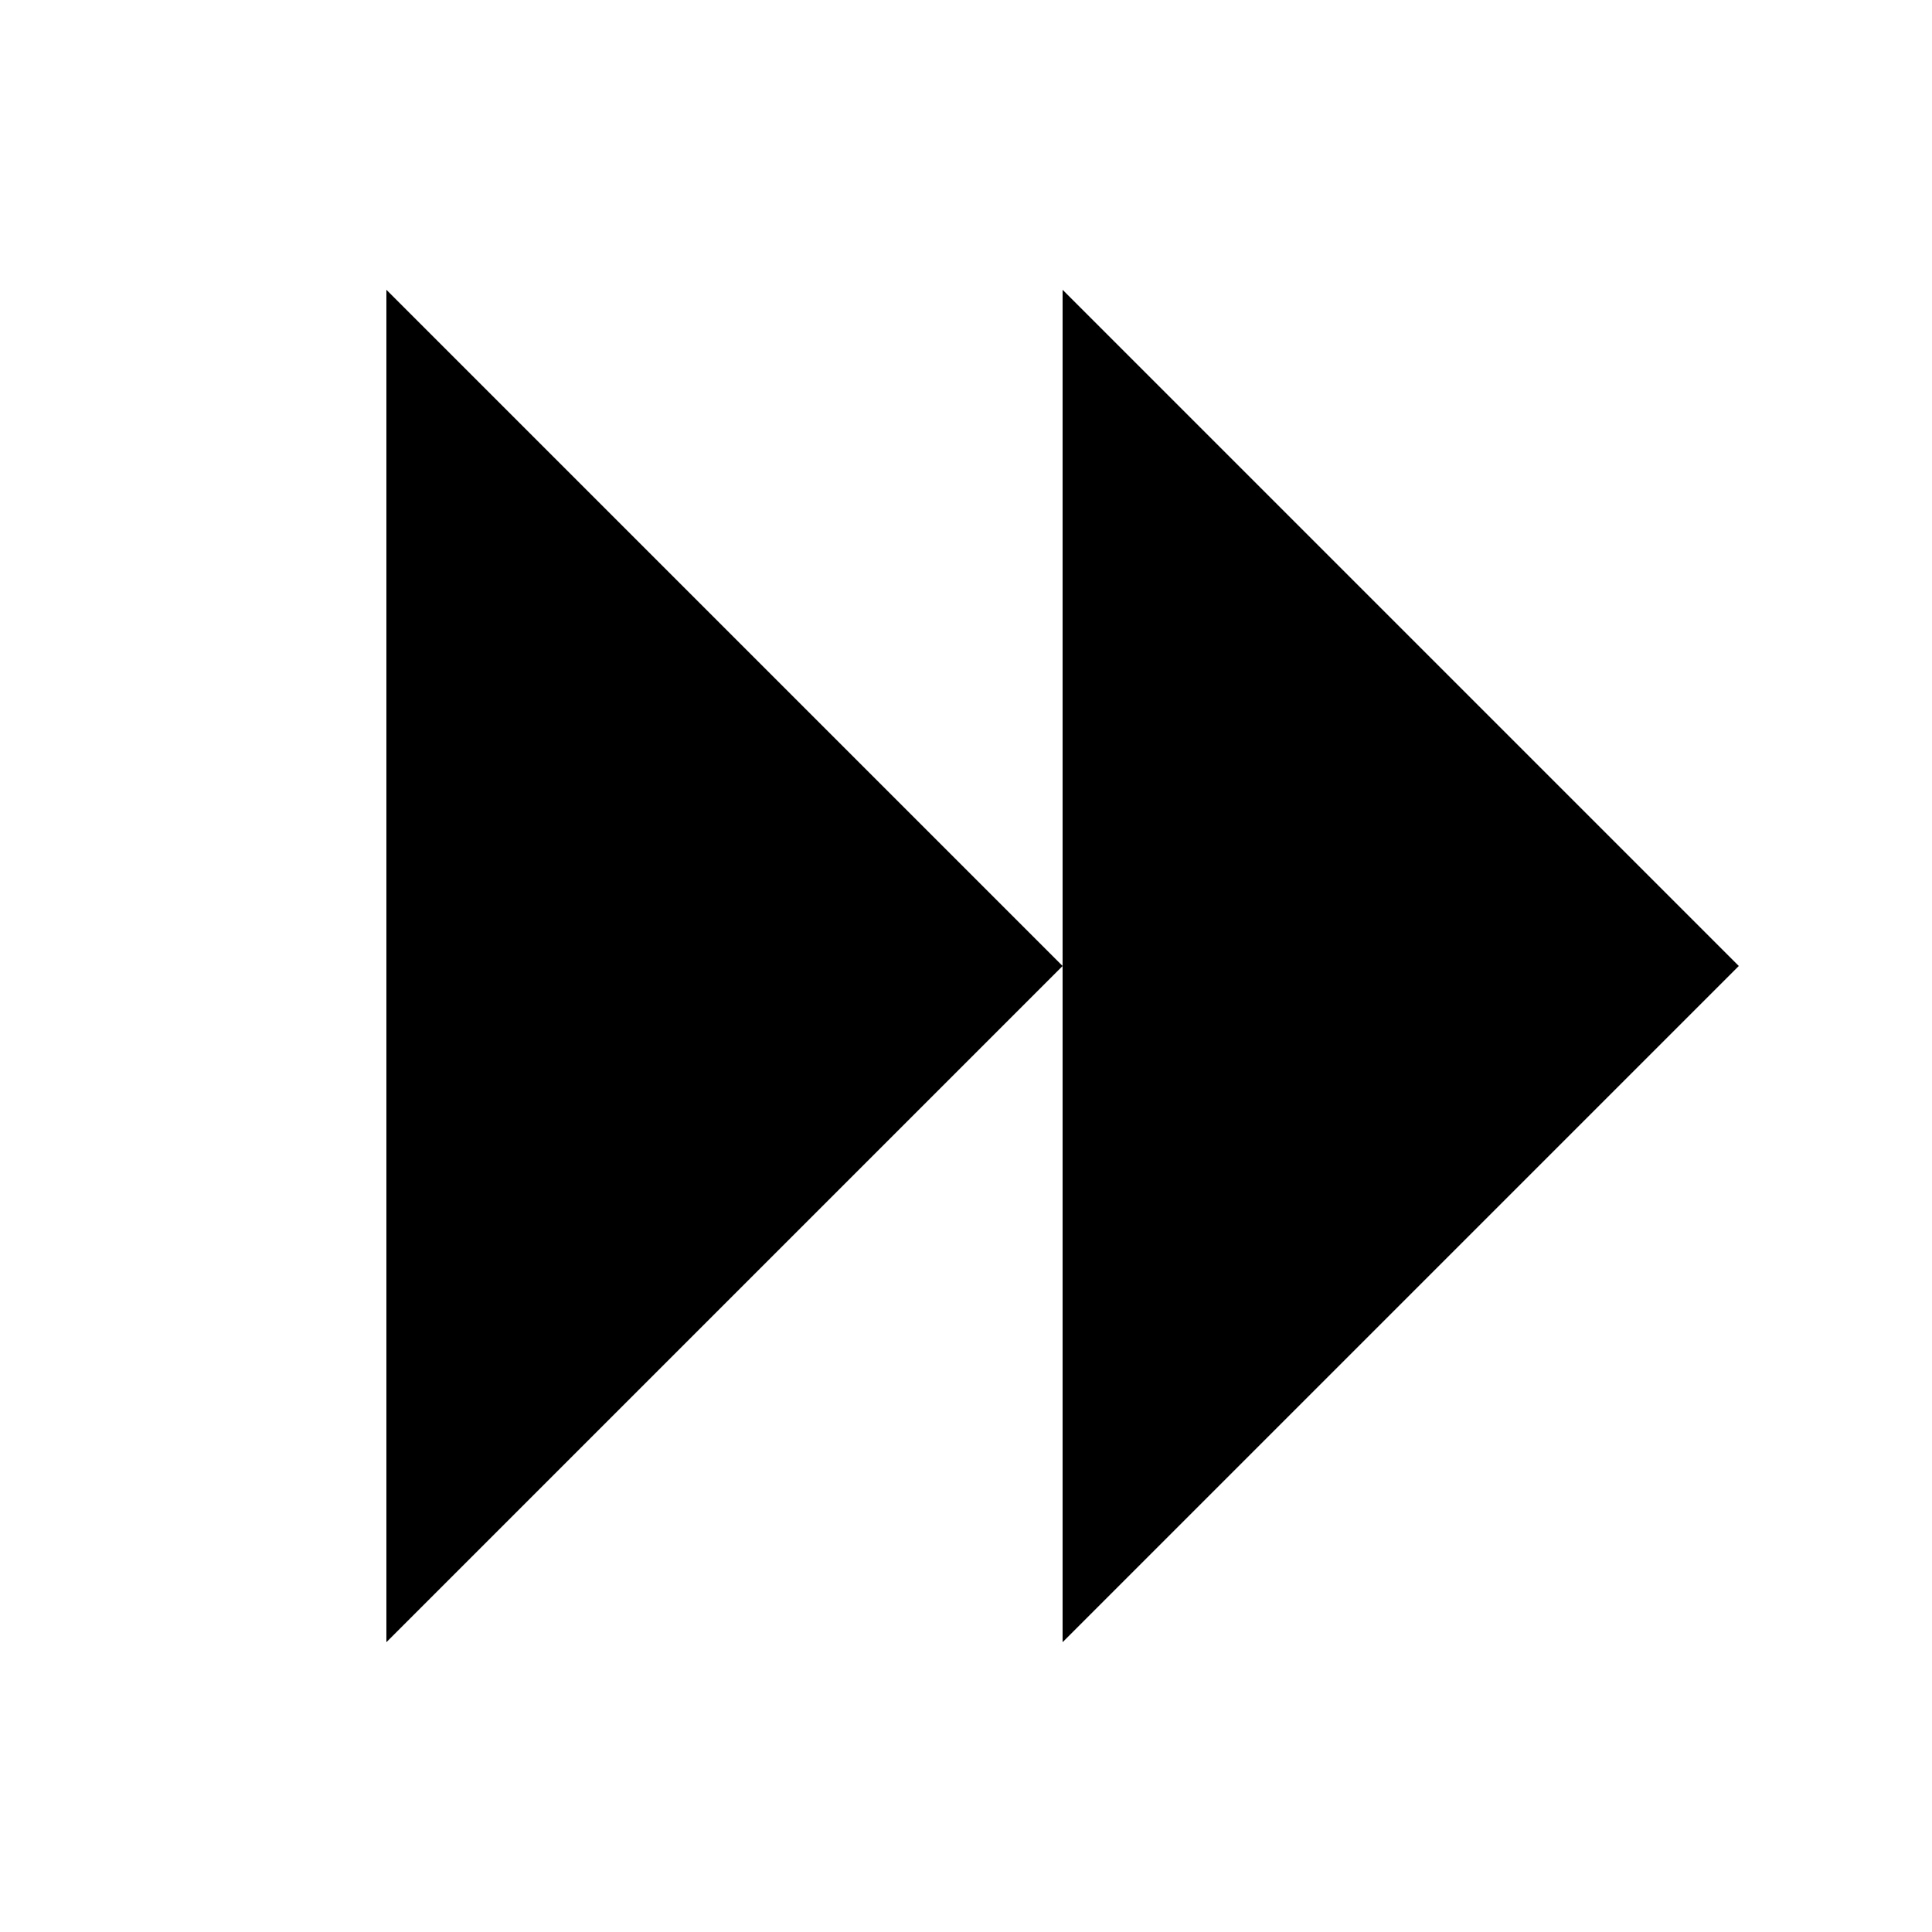
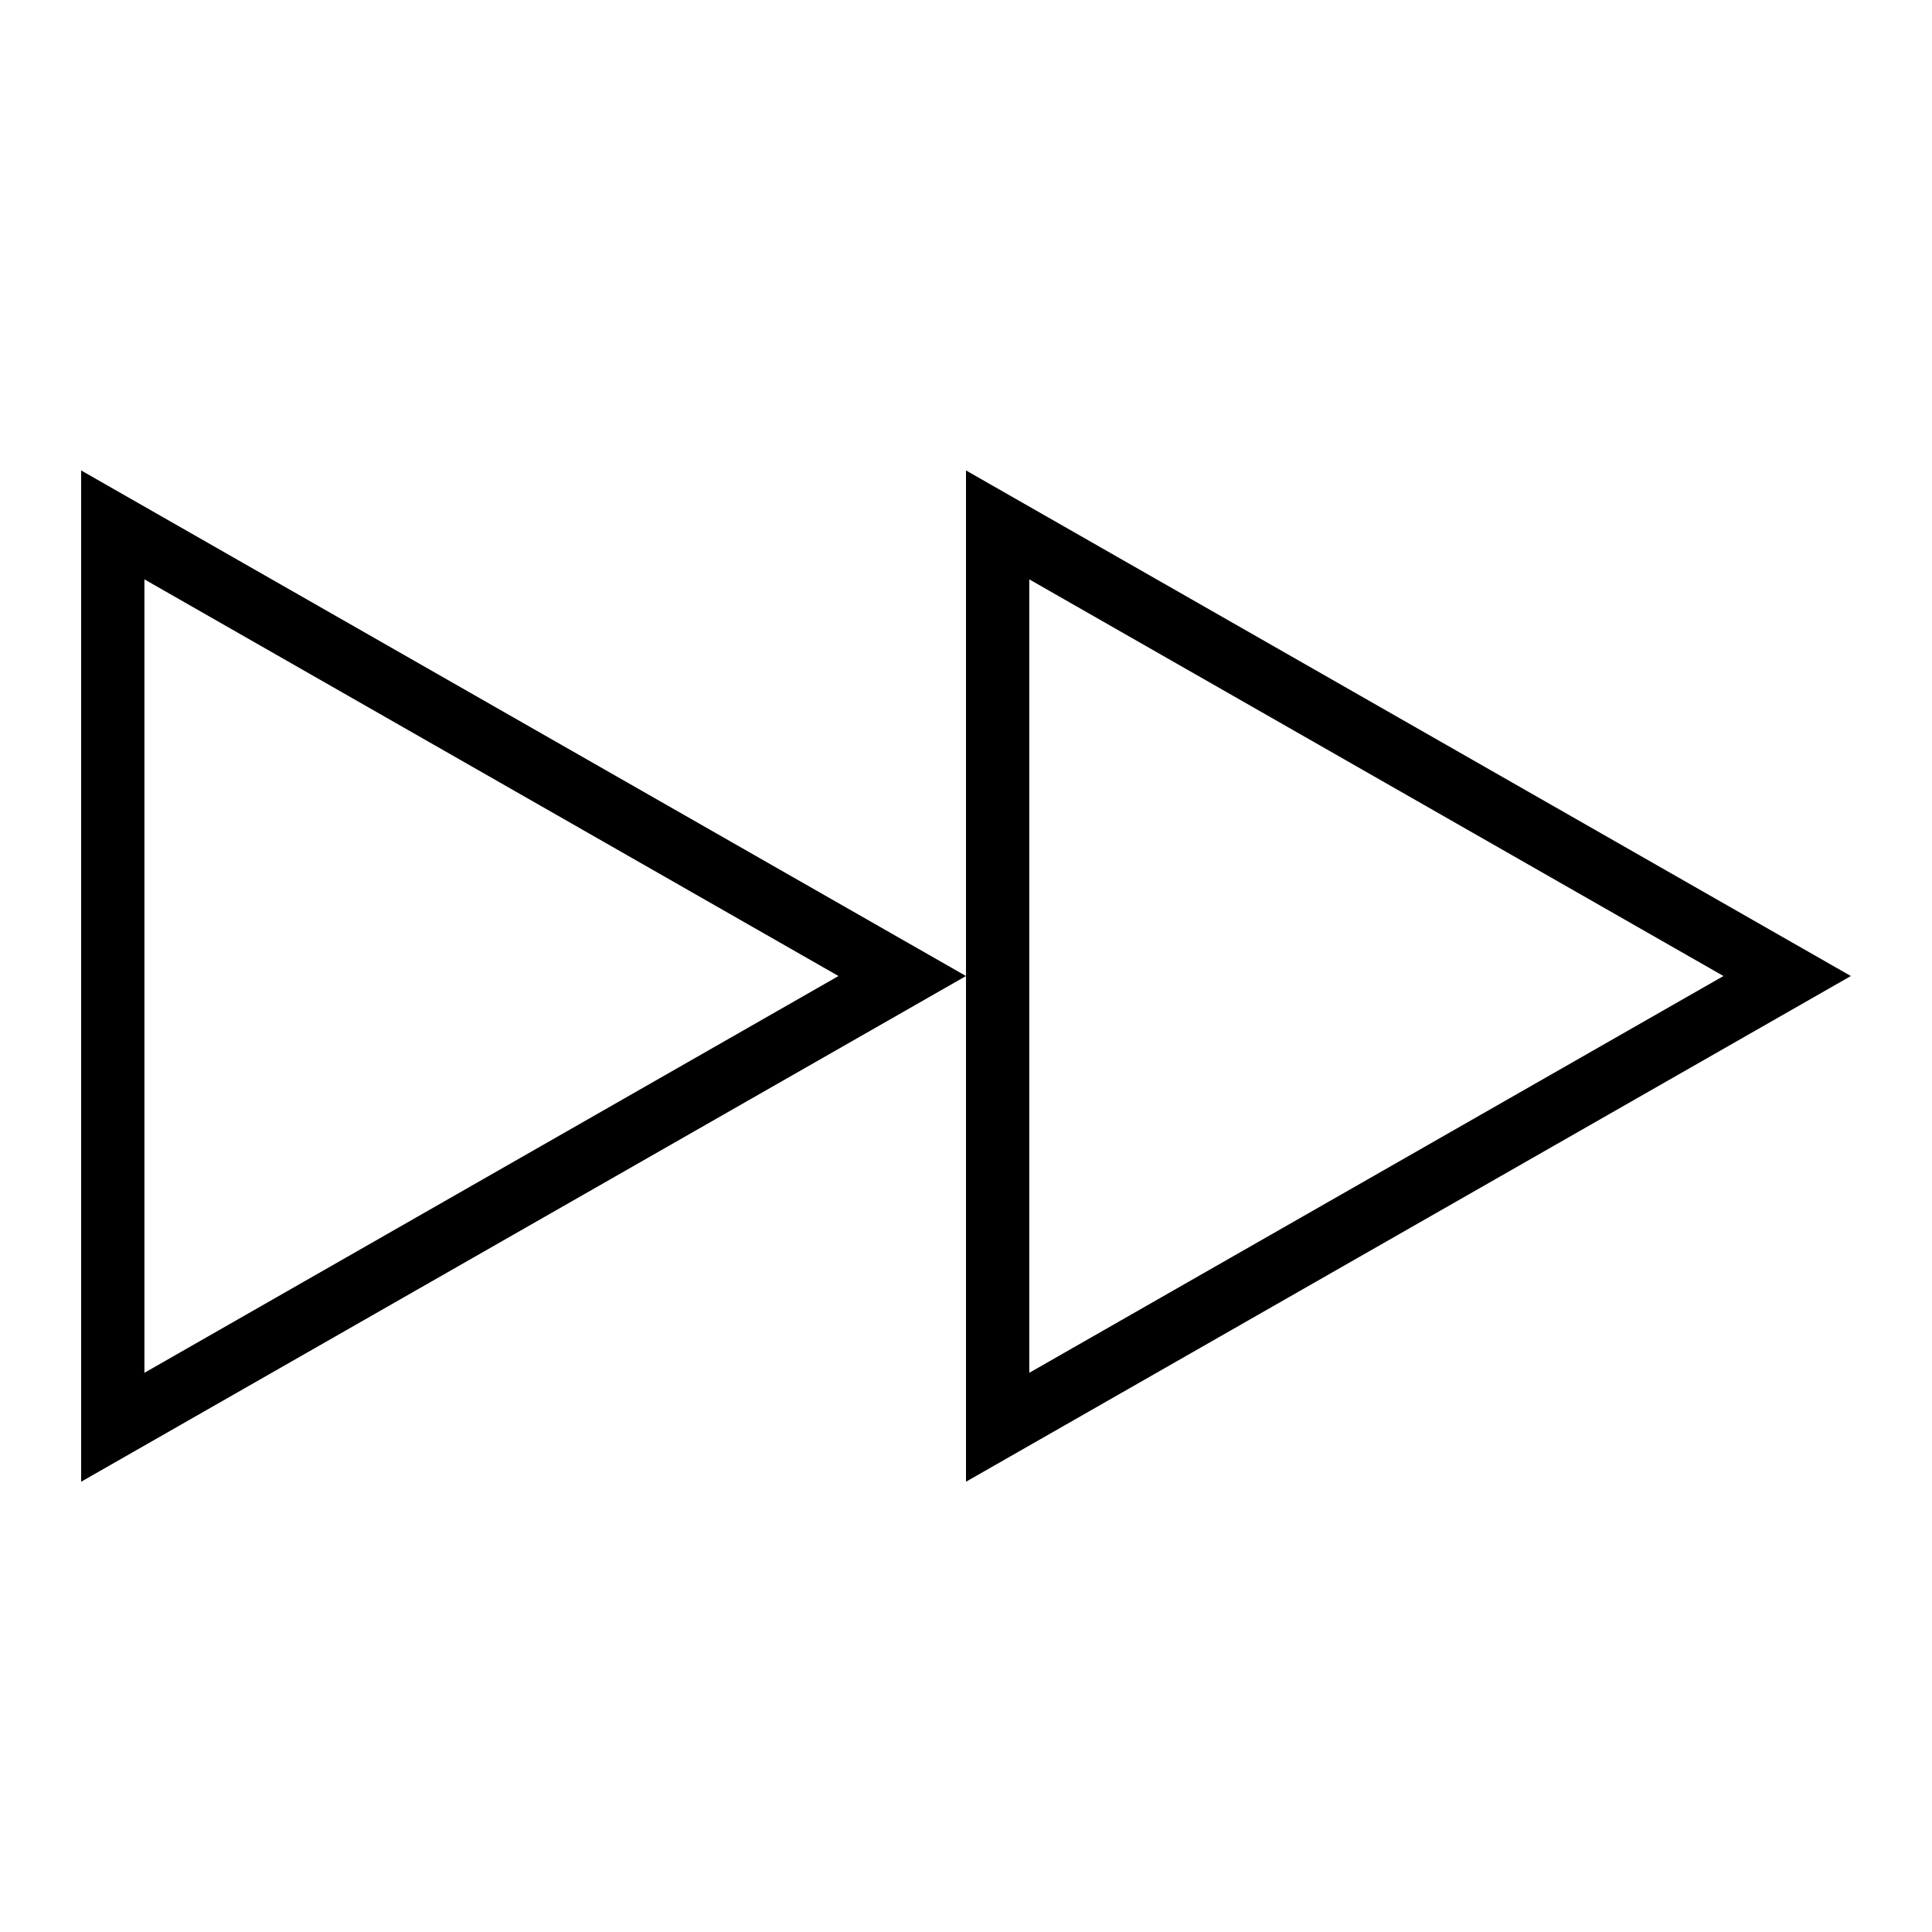
- <svg xmlns="http://www.w3.org/2000/svg" version="1.1" id="Layer_1" x="0px" y="0px" width="100px" height="100px" viewBox="0 0 100 100" enable-background="new 0 0 100 100" xml:space="preserve">
-   <path d="M55,85V15l35,35L55,85z" />
-   <path d="M20,85V15l35,35L20,85z" />
+ <svg xmlns="http://www.w3.org/2000/svg" version="1.1" id="Layer_1" x="0px" y="0px" width="1000px" height="1000px" viewBox="0 0 1000 1000" enable-background="new 0 0 1000 1000" xml:space="preserve">
+   <g>
+     <g>
+       <path d="M42,243.5v523.438l458-261.75L42,243.5z M74.75,299.875L434,505.188L74.75,710.562V299.875z M500,243.5v261.688v261.75    l458-261.75L500,243.5z M532.75,299.875l359.312,205.312L532.75,710.562V299.875z" />
+     </g>
+   </g>
</svg>
